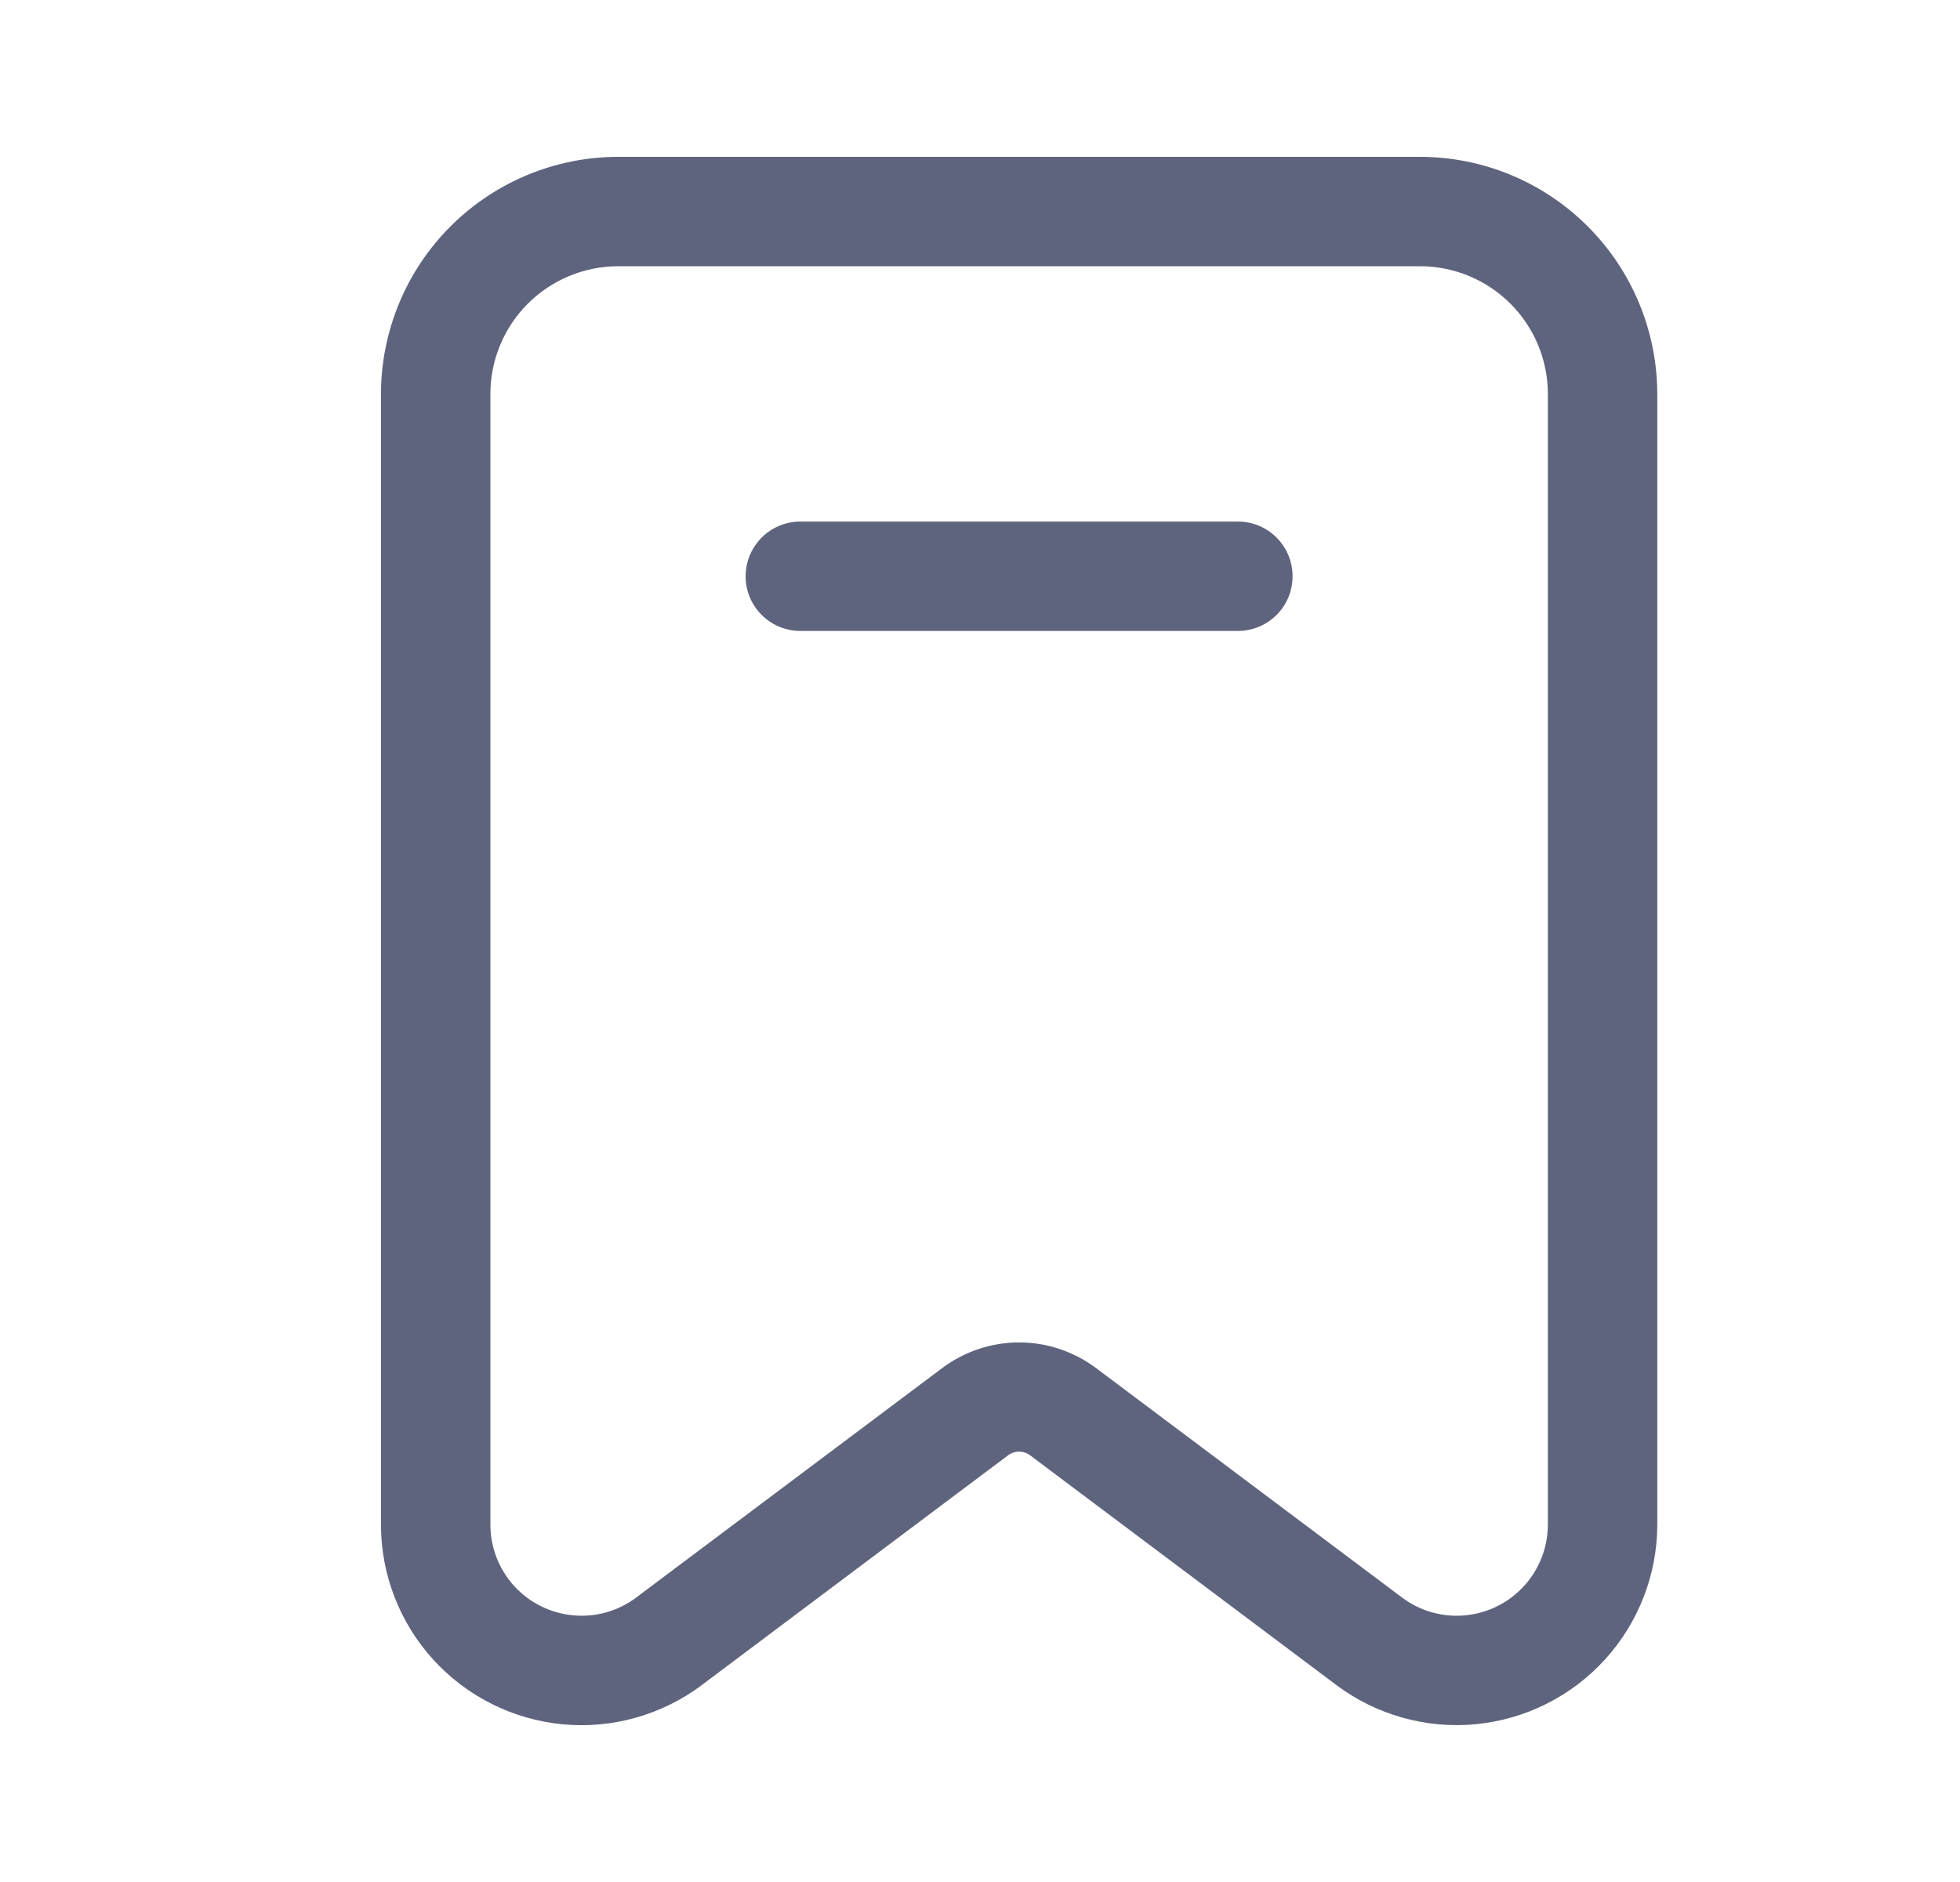
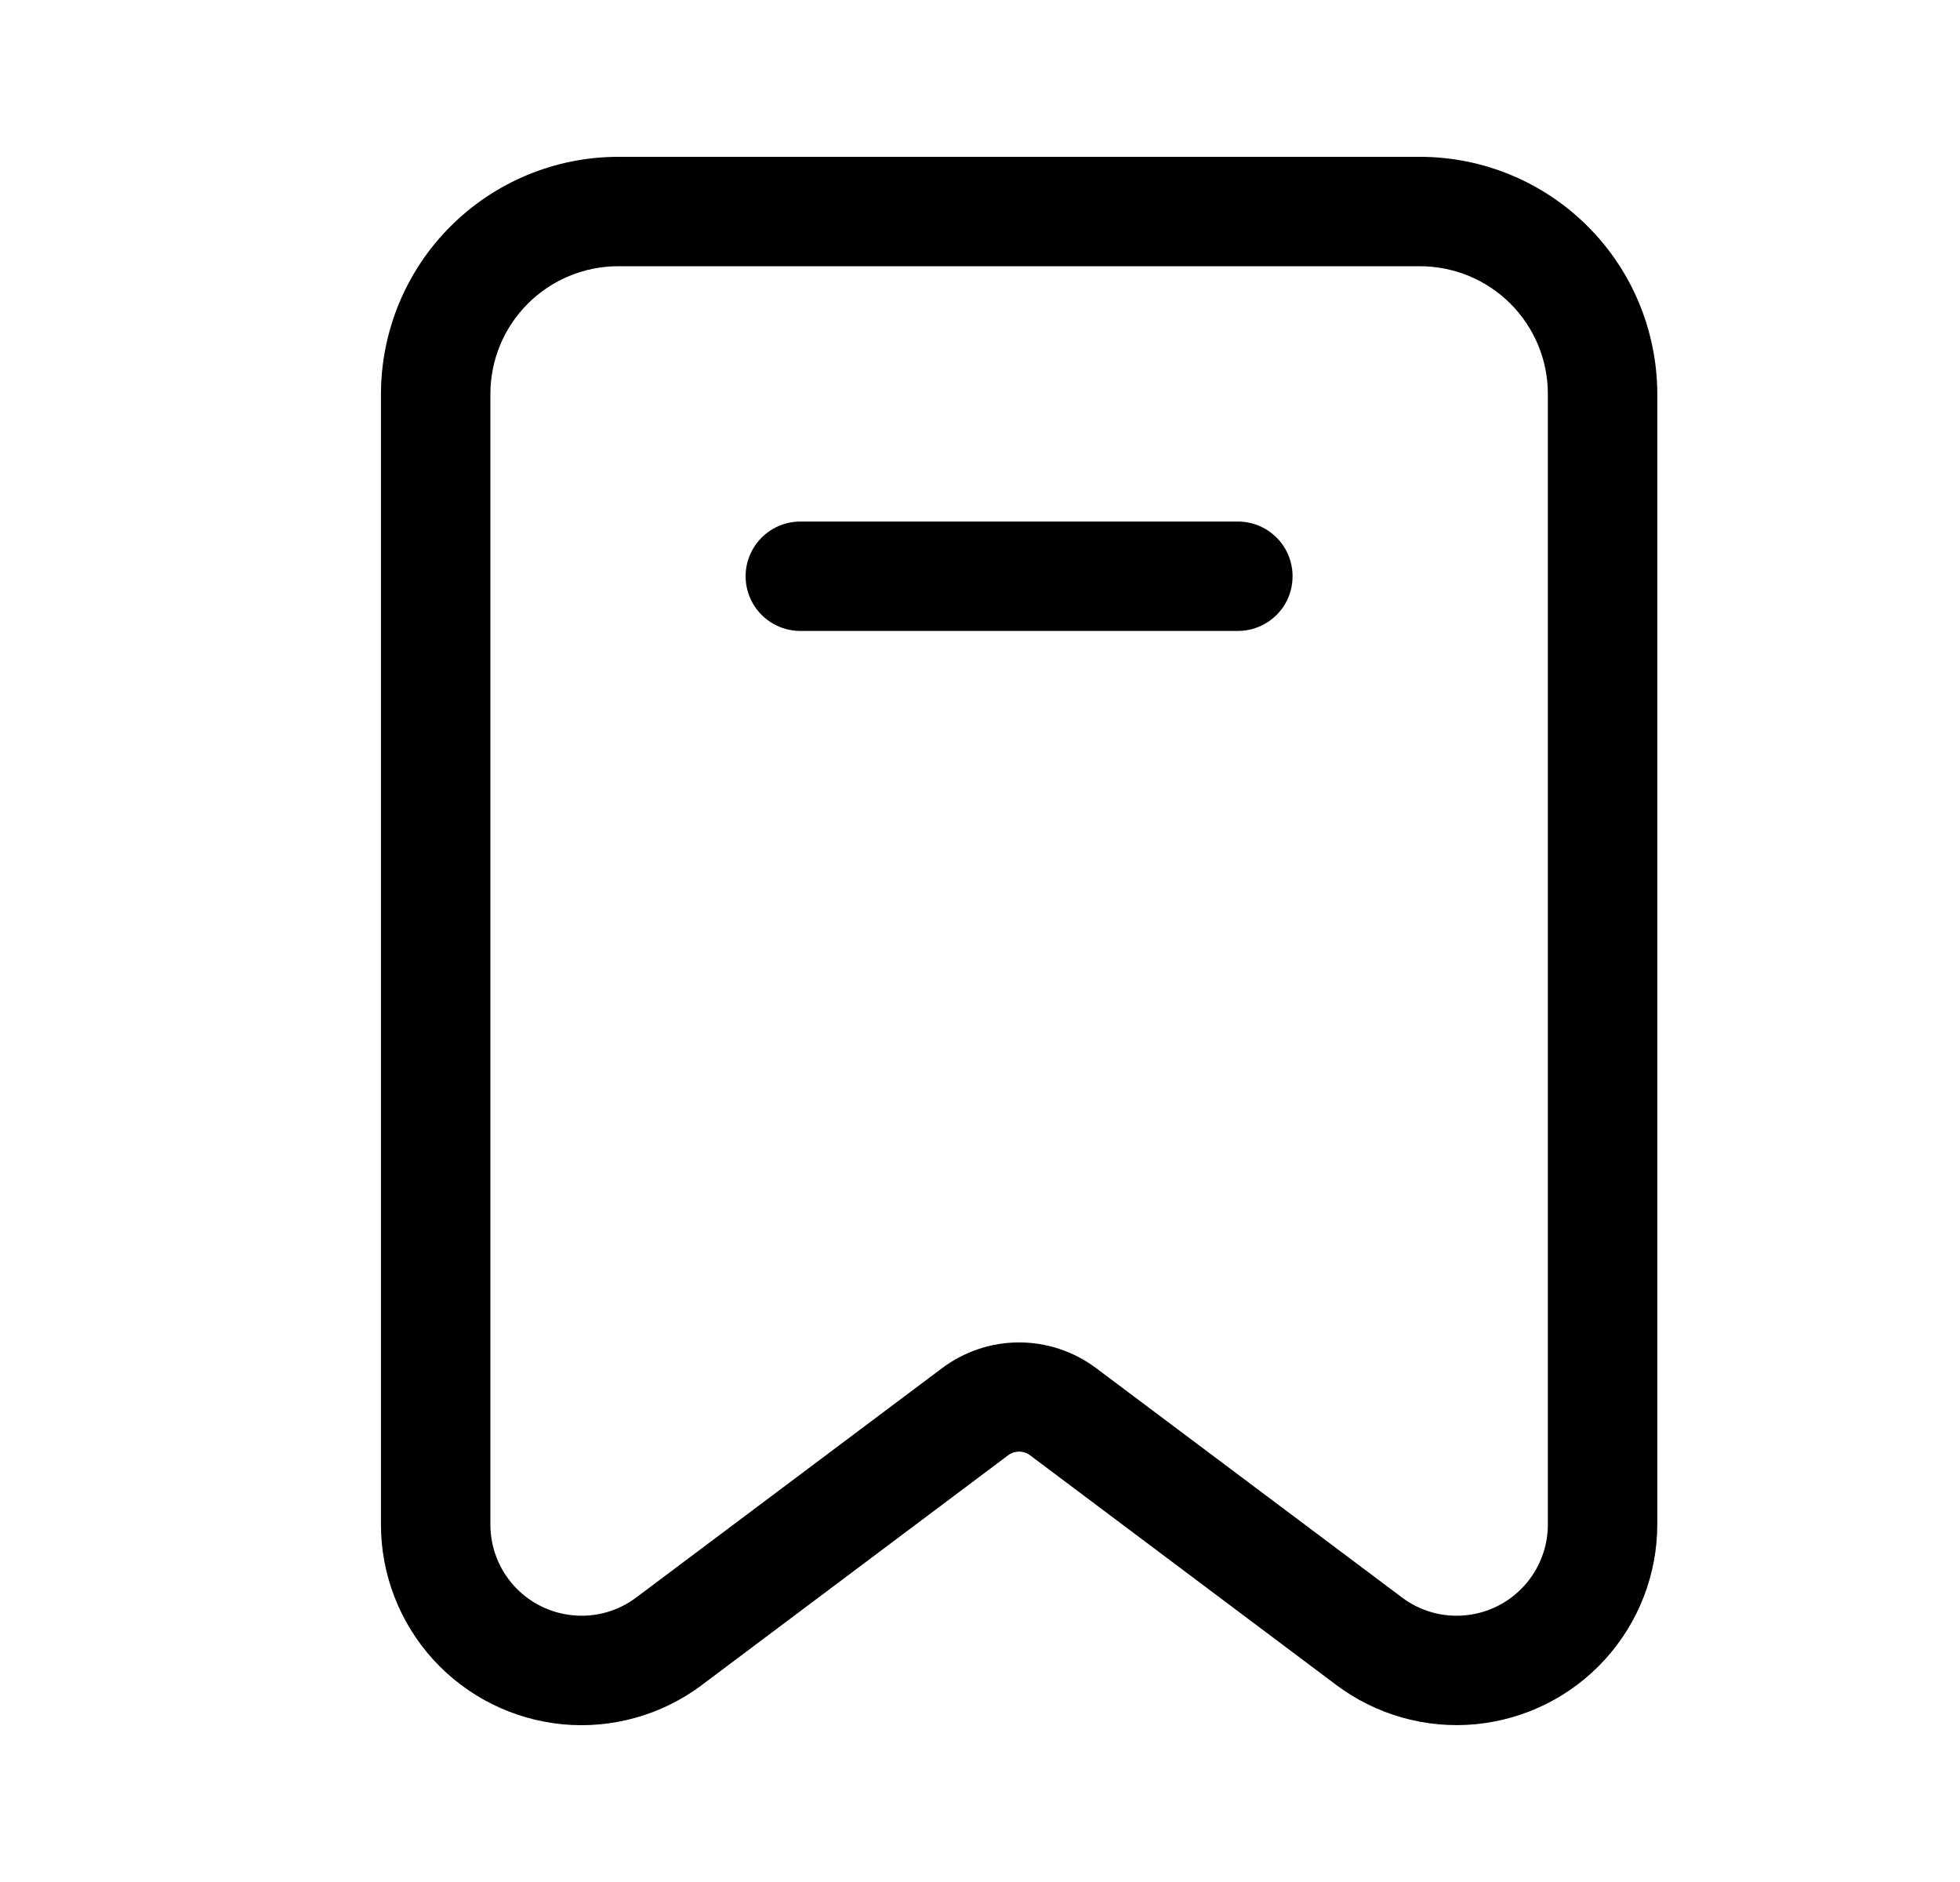
<svg xmlns="http://www.w3.org/2000/svg" width="25" height="24" viewBox="0 0 25 24" fill="none">
-   <path d="M8.952 21.488L12.859 18.558C12.942 18.496 13.056 18.496 13.138 18.558L17.045 21.488C17.555 21.87 18.188 22.048 18.822 21.988C19.455 21.927 20.044 21.633 20.472 21.162C20.9 20.692 21.138 20.078 21.139 19.442V5.023C21.137 4.222 20.819 3.453 20.252 2.887C19.685 2.32 18.917 2.001 18.115 2H7.883C7.081 2.001 6.313 2.32 5.746 2.887C5.179 3.453 4.861 4.222 4.859 5.023V19.442C4.859 20.078 5.097 20.692 5.525 21.163C5.954 21.634 6.542 21.928 7.176 21.989C7.81 22.049 8.443 21.87 8.953 21.488H8.952ZM6.255 5.023C6.255 4.592 6.427 4.178 6.732 3.873C7.037 3.568 7.451 3.396 7.883 3.395H18.115H18.115C18.547 3.396 18.961 3.568 19.266 3.873C19.571 4.178 19.743 4.592 19.743 5.023V19.442C19.743 19.731 19.635 20.01 19.44 20.224C19.246 20.438 18.978 20.572 18.69 20.599C18.402 20.627 18.114 20.546 17.883 20.372L13.976 17.443C13.693 17.233 13.351 17.119 12.999 17.119C12.647 17.119 12.305 17.233 12.022 17.443L8.115 20.372C7.884 20.546 7.596 20.627 7.308 20.599C7.02 20.572 6.752 20.438 6.557 20.224C6.363 20.01 6.255 19.731 6.255 19.442L6.255 5.023Z" fill="#5F647E" />
-   <path d="M10.208 8.046H15.79C16.039 8.046 16.269 7.913 16.394 7.698C16.518 7.482 16.518 7.216 16.394 7C16.269 6.784 16.039 6.651 15.79 6.651H10.208C9.959 6.651 9.729 6.784 9.604 7C9.479 7.216 9.479 7.482 9.604 7.698C9.729 7.913 9.959 8.046 10.208 8.046Z" fill="#5F647E" />
+   <path d="M8.952 21.488L12.859 18.558C12.942 18.496 13.056 18.496 13.138 18.558L17.045 21.488C17.555 21.87 18.188 22.048 18.822 21.988C19.455 21.927 20.044 21.633 20.472 21.162C20.9 20.692 21.138 20.078 21.139 19.442V5.023C21.137 4.222 20.819 3.453 20.252 2.887C19.685 2.32 18.917 2.001 18.115 2H7.883C7.081 2.001 6.313 2.32 5.746 2.887C5.179 3.453 4.861 4.222 4.859 5.023V19.442C4.859 20.078 5.097 20.692 5.525 21.163C5.954 21.634 6.542 21.928 7.176 21.989C7.81 22.049 8.443 21.87 8.953 21.488H8.952ZM6.255 5.023C6.255 4.592 6.427 4.178 6.732 3.873C7.037 3.568 7.451 3.396 7.883 3.395H18.115H18.115C18.547 3.396 18.961 3.568 19.266 3.873C19.571 4.178 19.743 4.592 19.743 5.023V19.442C19.743 19.731 19.635 20.01 19.44 20.224C19.246 20.438 18.978 20.572 18.69 20.599C18.402 20.627 18.114 20.546 17.883 20.372L13.976 17.443C13.693 17.233 13.351 17.119 12.999 17.119C12.647 17.119 12.305 17.233 12.022 17.443L8.115 20.372C7.884 20.546 7.596 20.627 7.308 20.599C7.02 20.572 6.752 20.438 6.557 20.224C6.363 20.01 6.255 19.731 6.255 19.442L6.255 5.023Z" fill="currentColor" />
+   <path d="M10.208 8.046H15.79C16.039 8.046 16.269 7.913 16.394 7.698C16.518 7.482 16.518 7.216 16.394 7C16.269 6.784 16.039 6.651 15.79 6.651H10.208C9.959 6.651 9.729 6.784 9.604 7C9.479 7.216 9.479 7.482 9.604 7.698C9.729 7.913 9.959 8.046 10.208 8.046Z" fill="currentColor" />
</svg>
